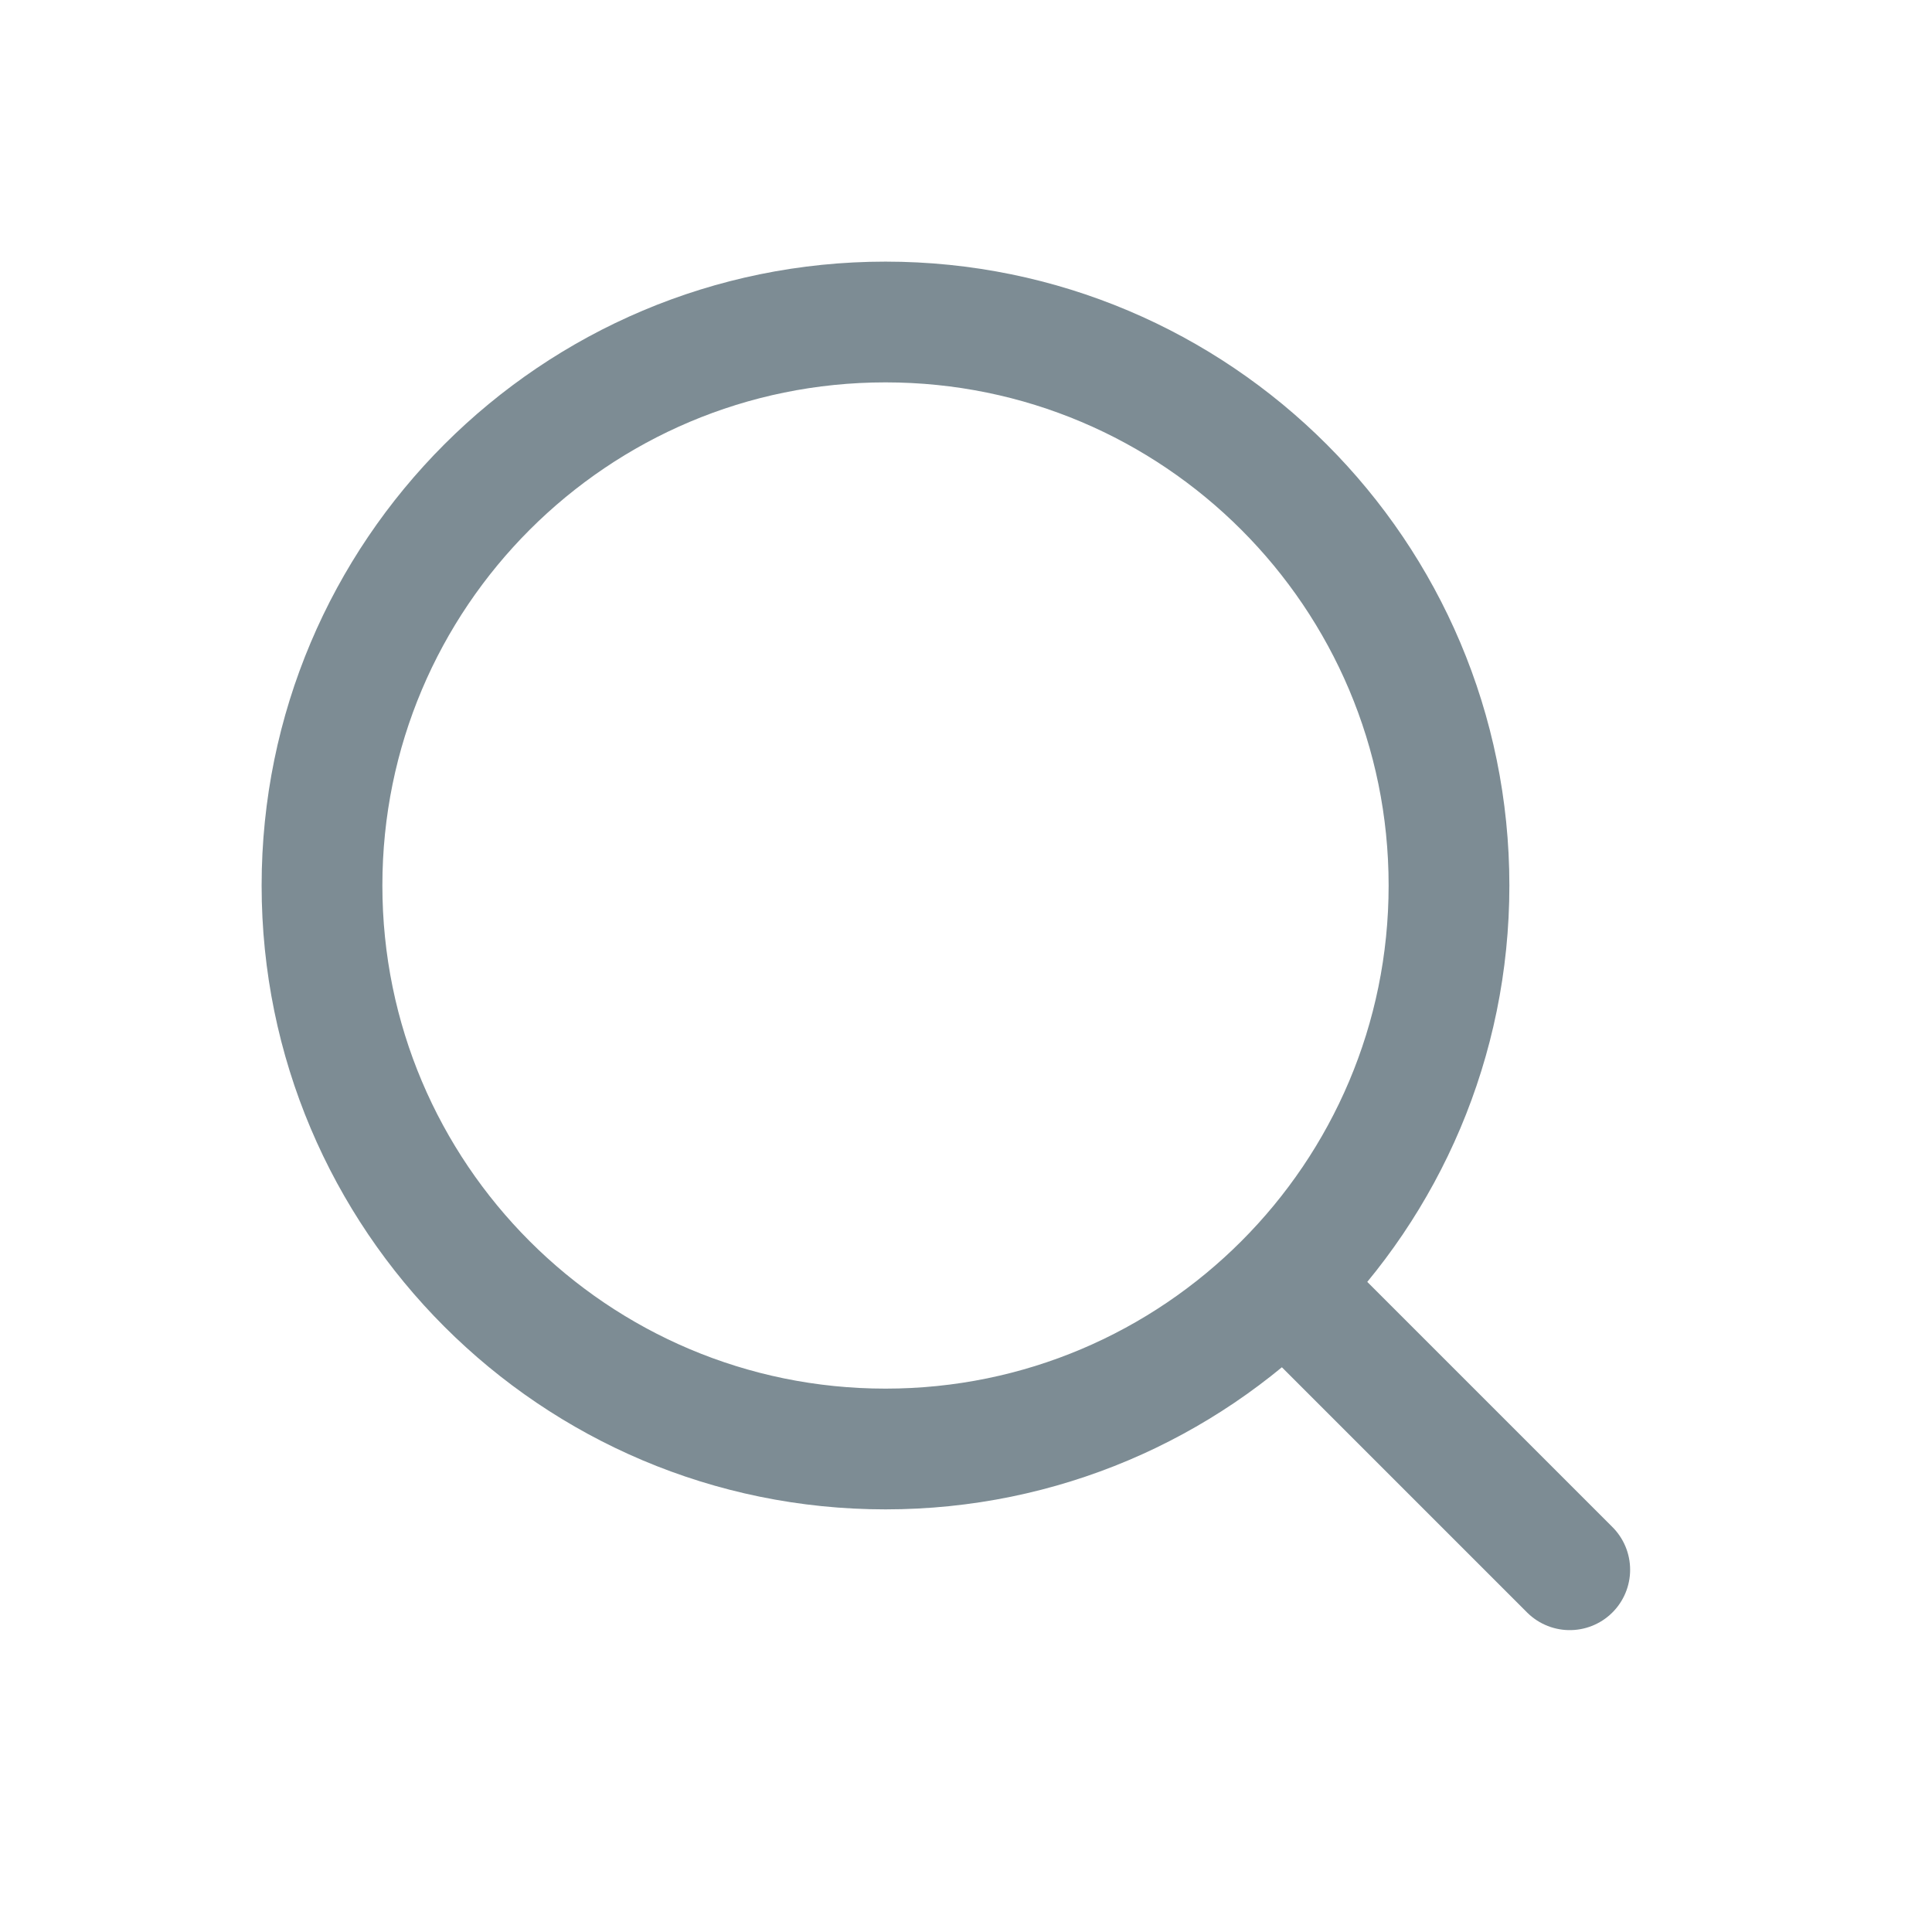
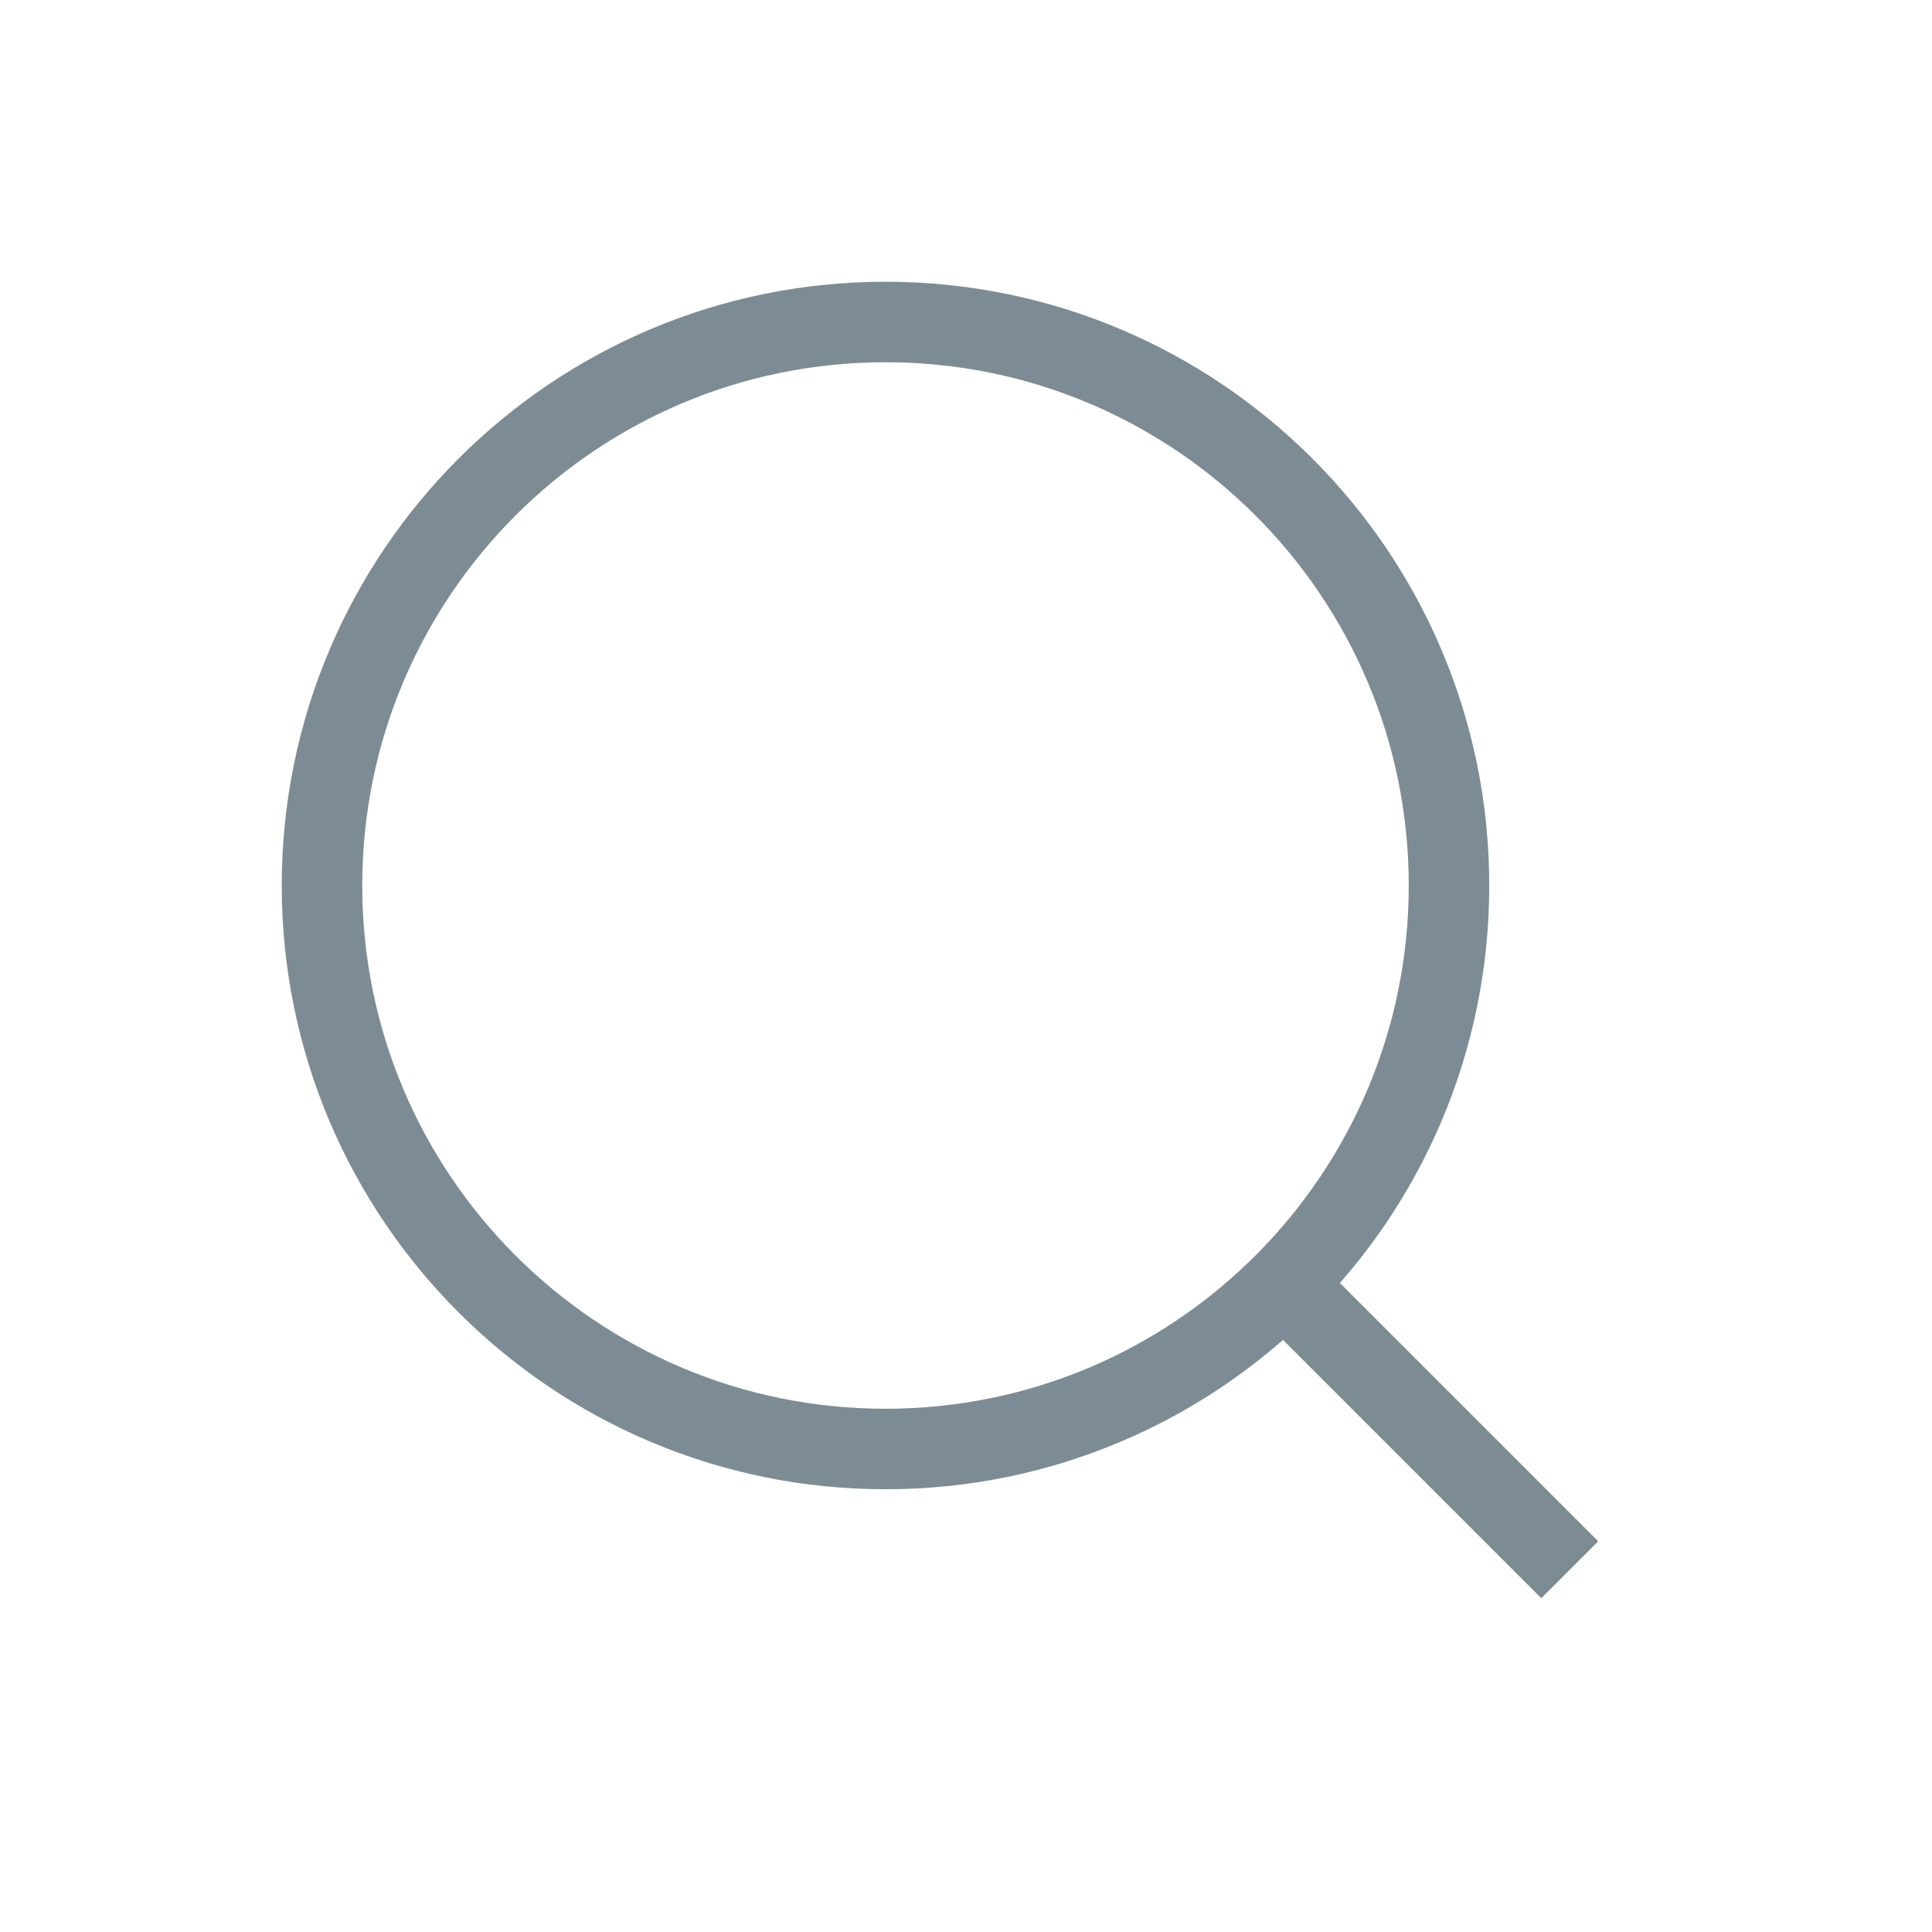
<svg xmlns="http://www.w3.org/2000/svg" width="24" height="24" viewBox="0 0 24 24" fill="none">
  <g opacity="0.6">
-     <path d="M19.5 19.5C17.157 17.157 18.343 18.343 16 16M18 11C18 14.866 14.866 18 11 18C7.134 18 4 14.866 4 11C4 7.134 7.134 4 11 4C14.866 4 18 7.134 18 11Z" stroke="#26404C" stroke-width="1.5" stroke-linecap="round" stroke-linejoin="round" />
+     <path d="M19.5 19.5C17.157 17.157 18.343 18.343 16 16M18 11C18 14.866 14.866 18 11 18C7.134 18 4 14.866 4 11C4 7.134 7.134 4 11 4C14.866 4 18 7.134 18 11Z" stroke="#26404C" strokeWidth="1.5" strokeLinecap="round" strokeLinejoin="round" />
  </g>
</svg>
